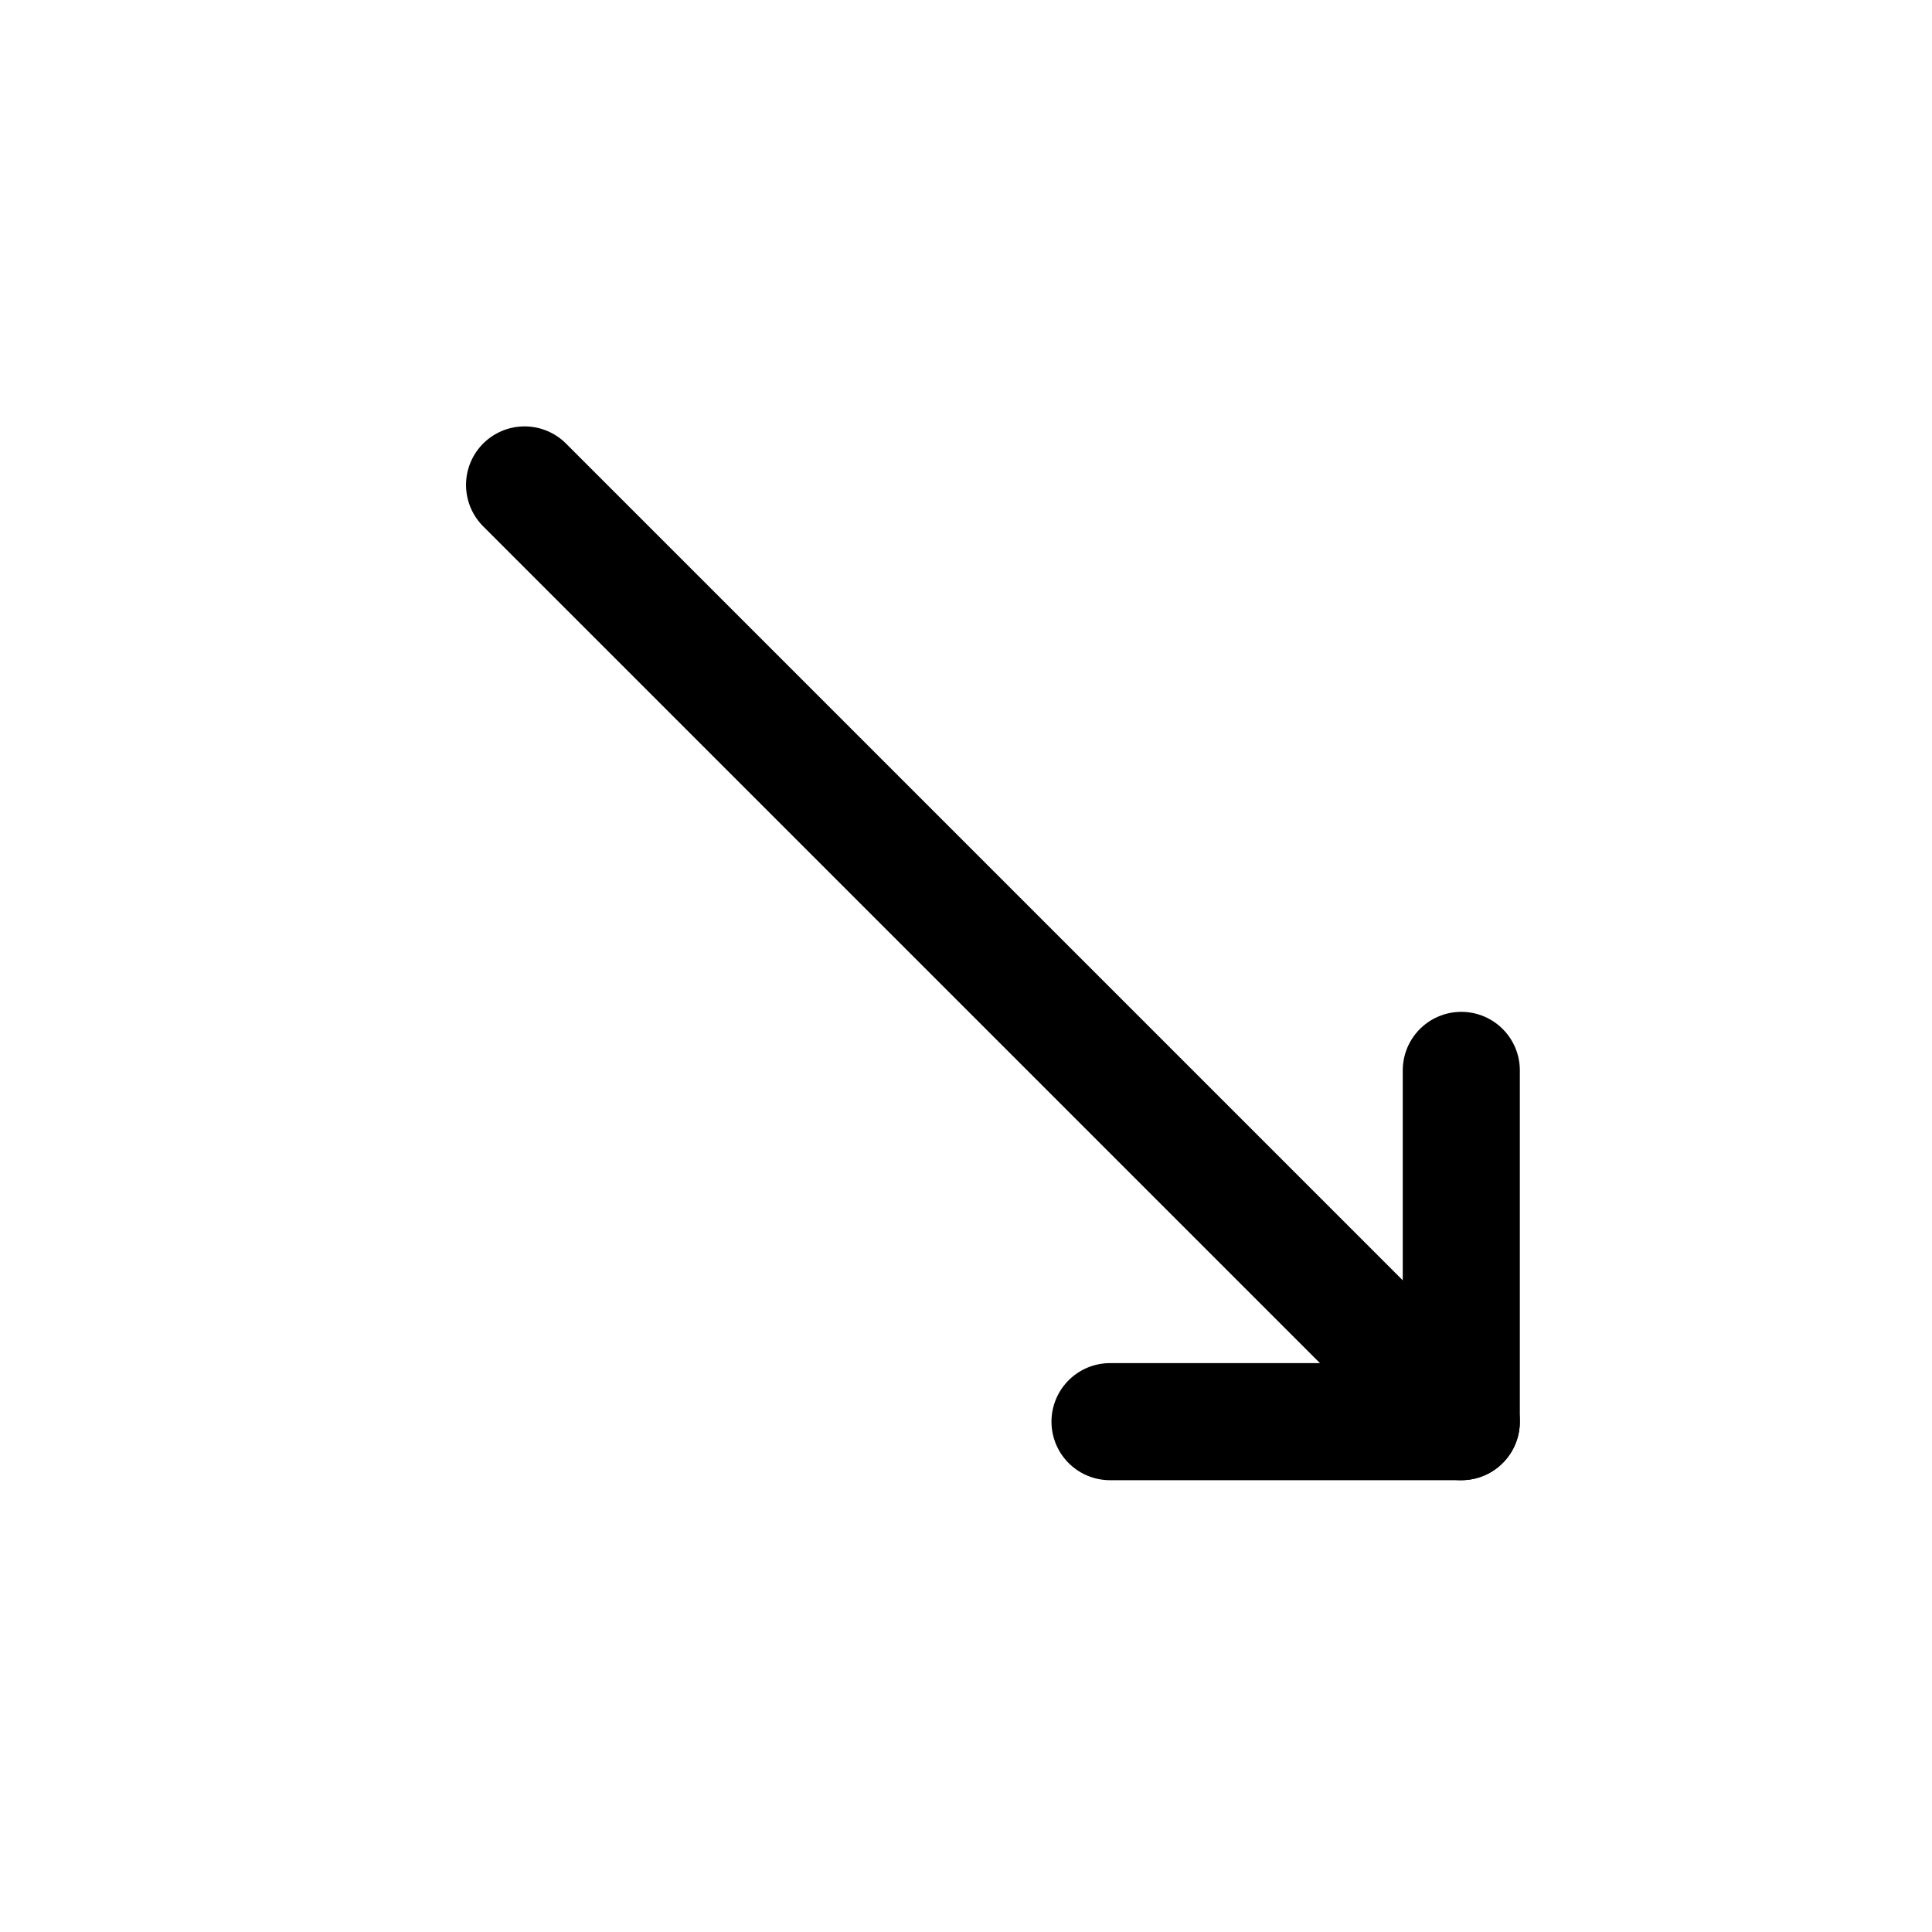
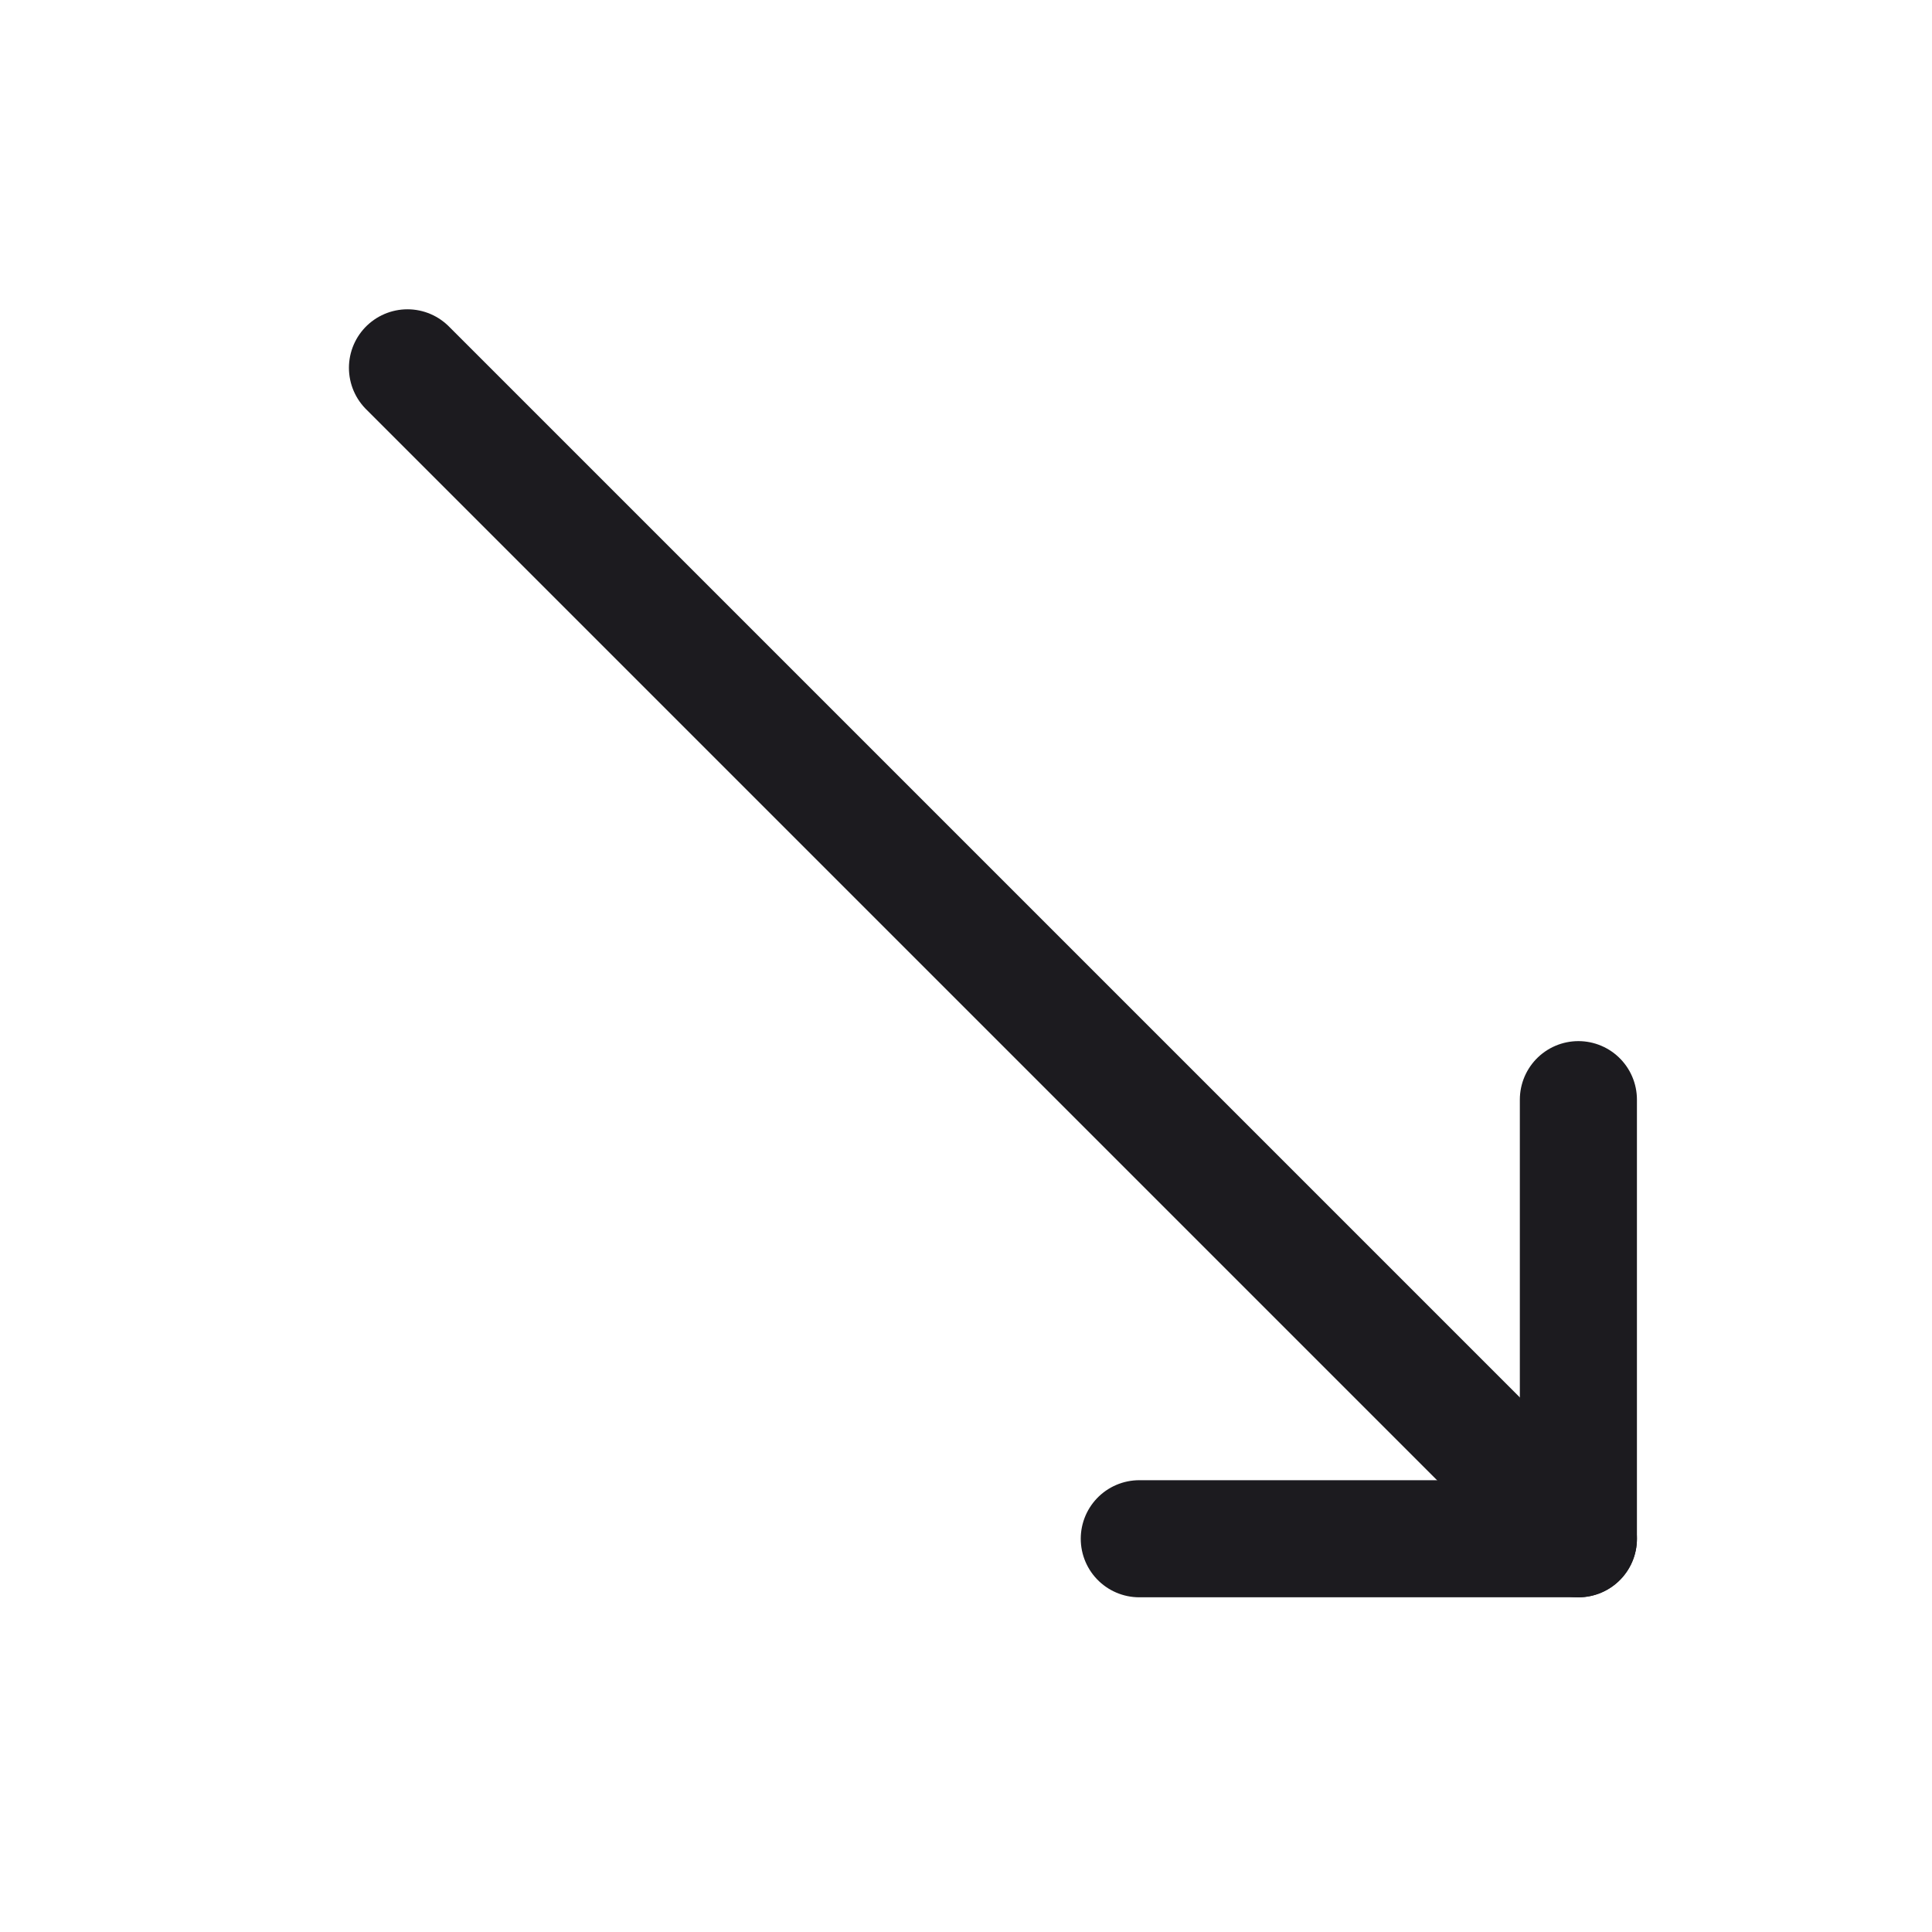
<svg xmlns="http://www.w3.org/2000/svg" width="33" height="33" viewBox="0 0 33 33" fill="none">
-   <path d="M24.96 18.283V24.283H18.96" stroke="black" stroke-width="2" stroke-linecap="round" stroke-linejoin="round" />
-   <path d="M8.96 8.283L24.96 24.283" stroke="black" stroke-width="2" stroke-linecap="round" stroke-linejoin="round" />
+   <path d="M26.96 18.783V26.283H19.46" stroke="#1C1B1F" stroke-width="2" stroke-linecap="round" stroke-linejoin="round" />
+   <path d="M6.96 6.283L26.96 26.283" stroke="#1C1B1F" stroke-width="2" stroke-linecap="round" stroke-linejoin="round" />
</svg>
